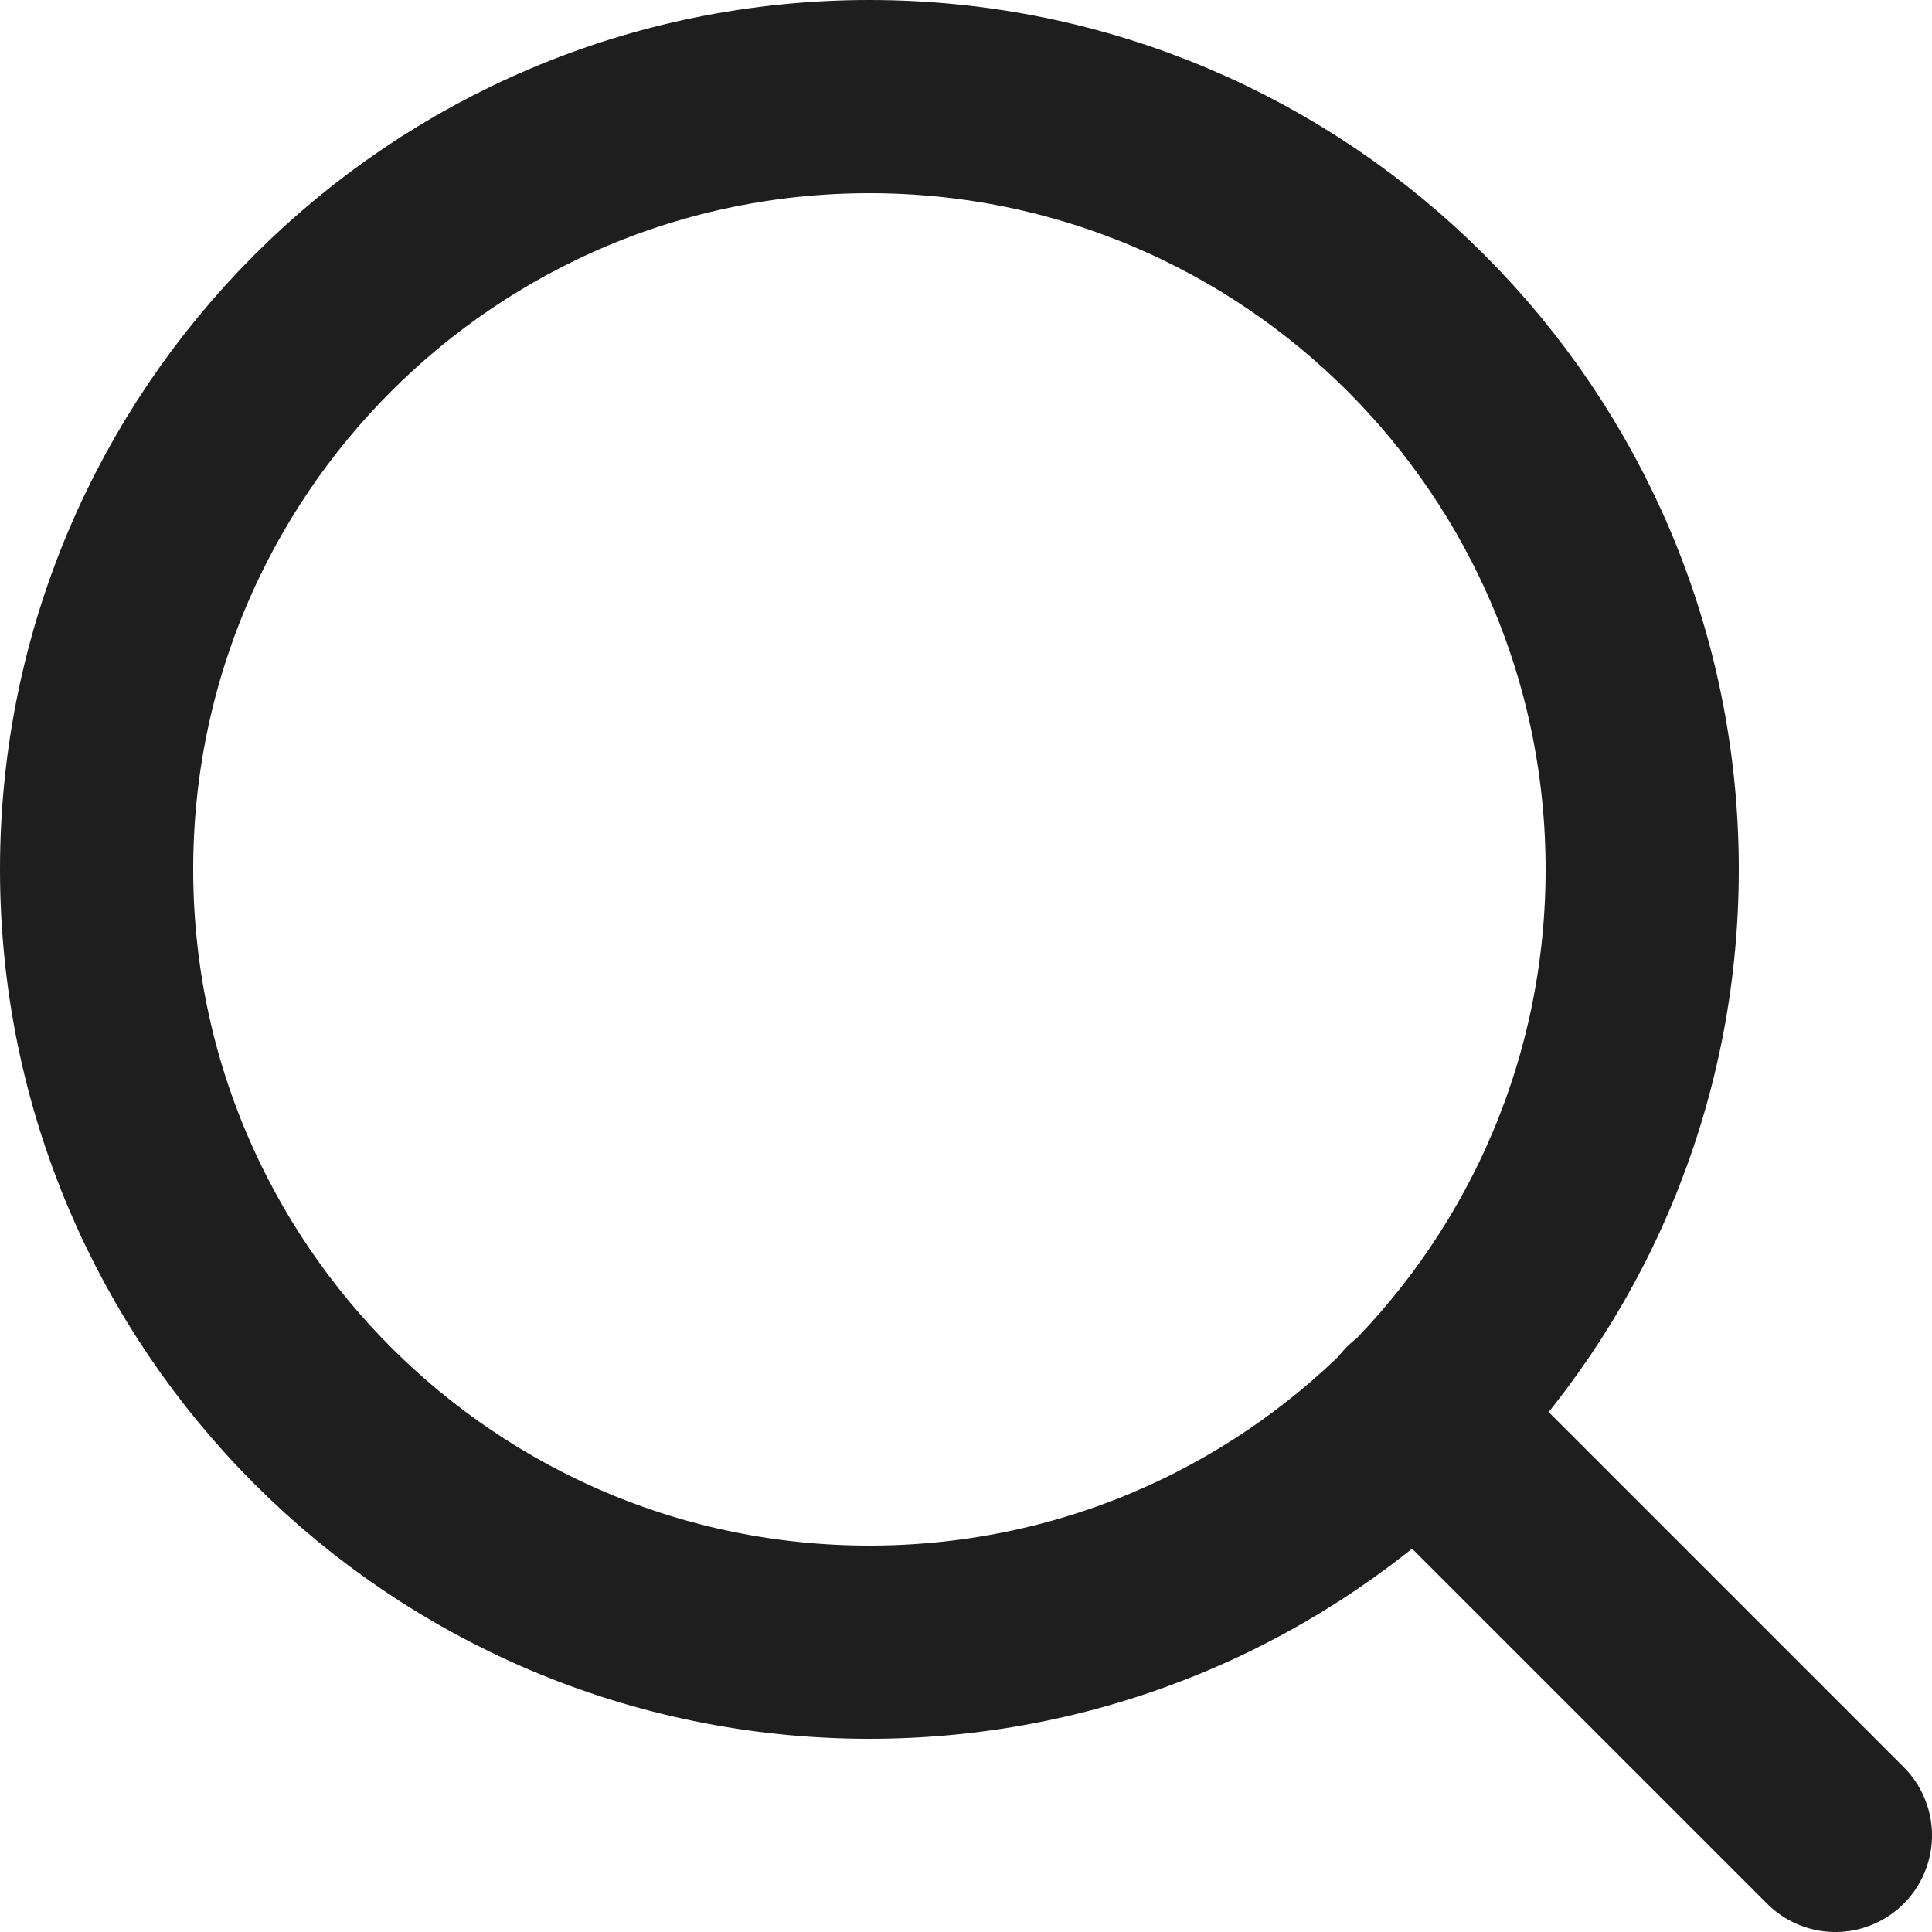
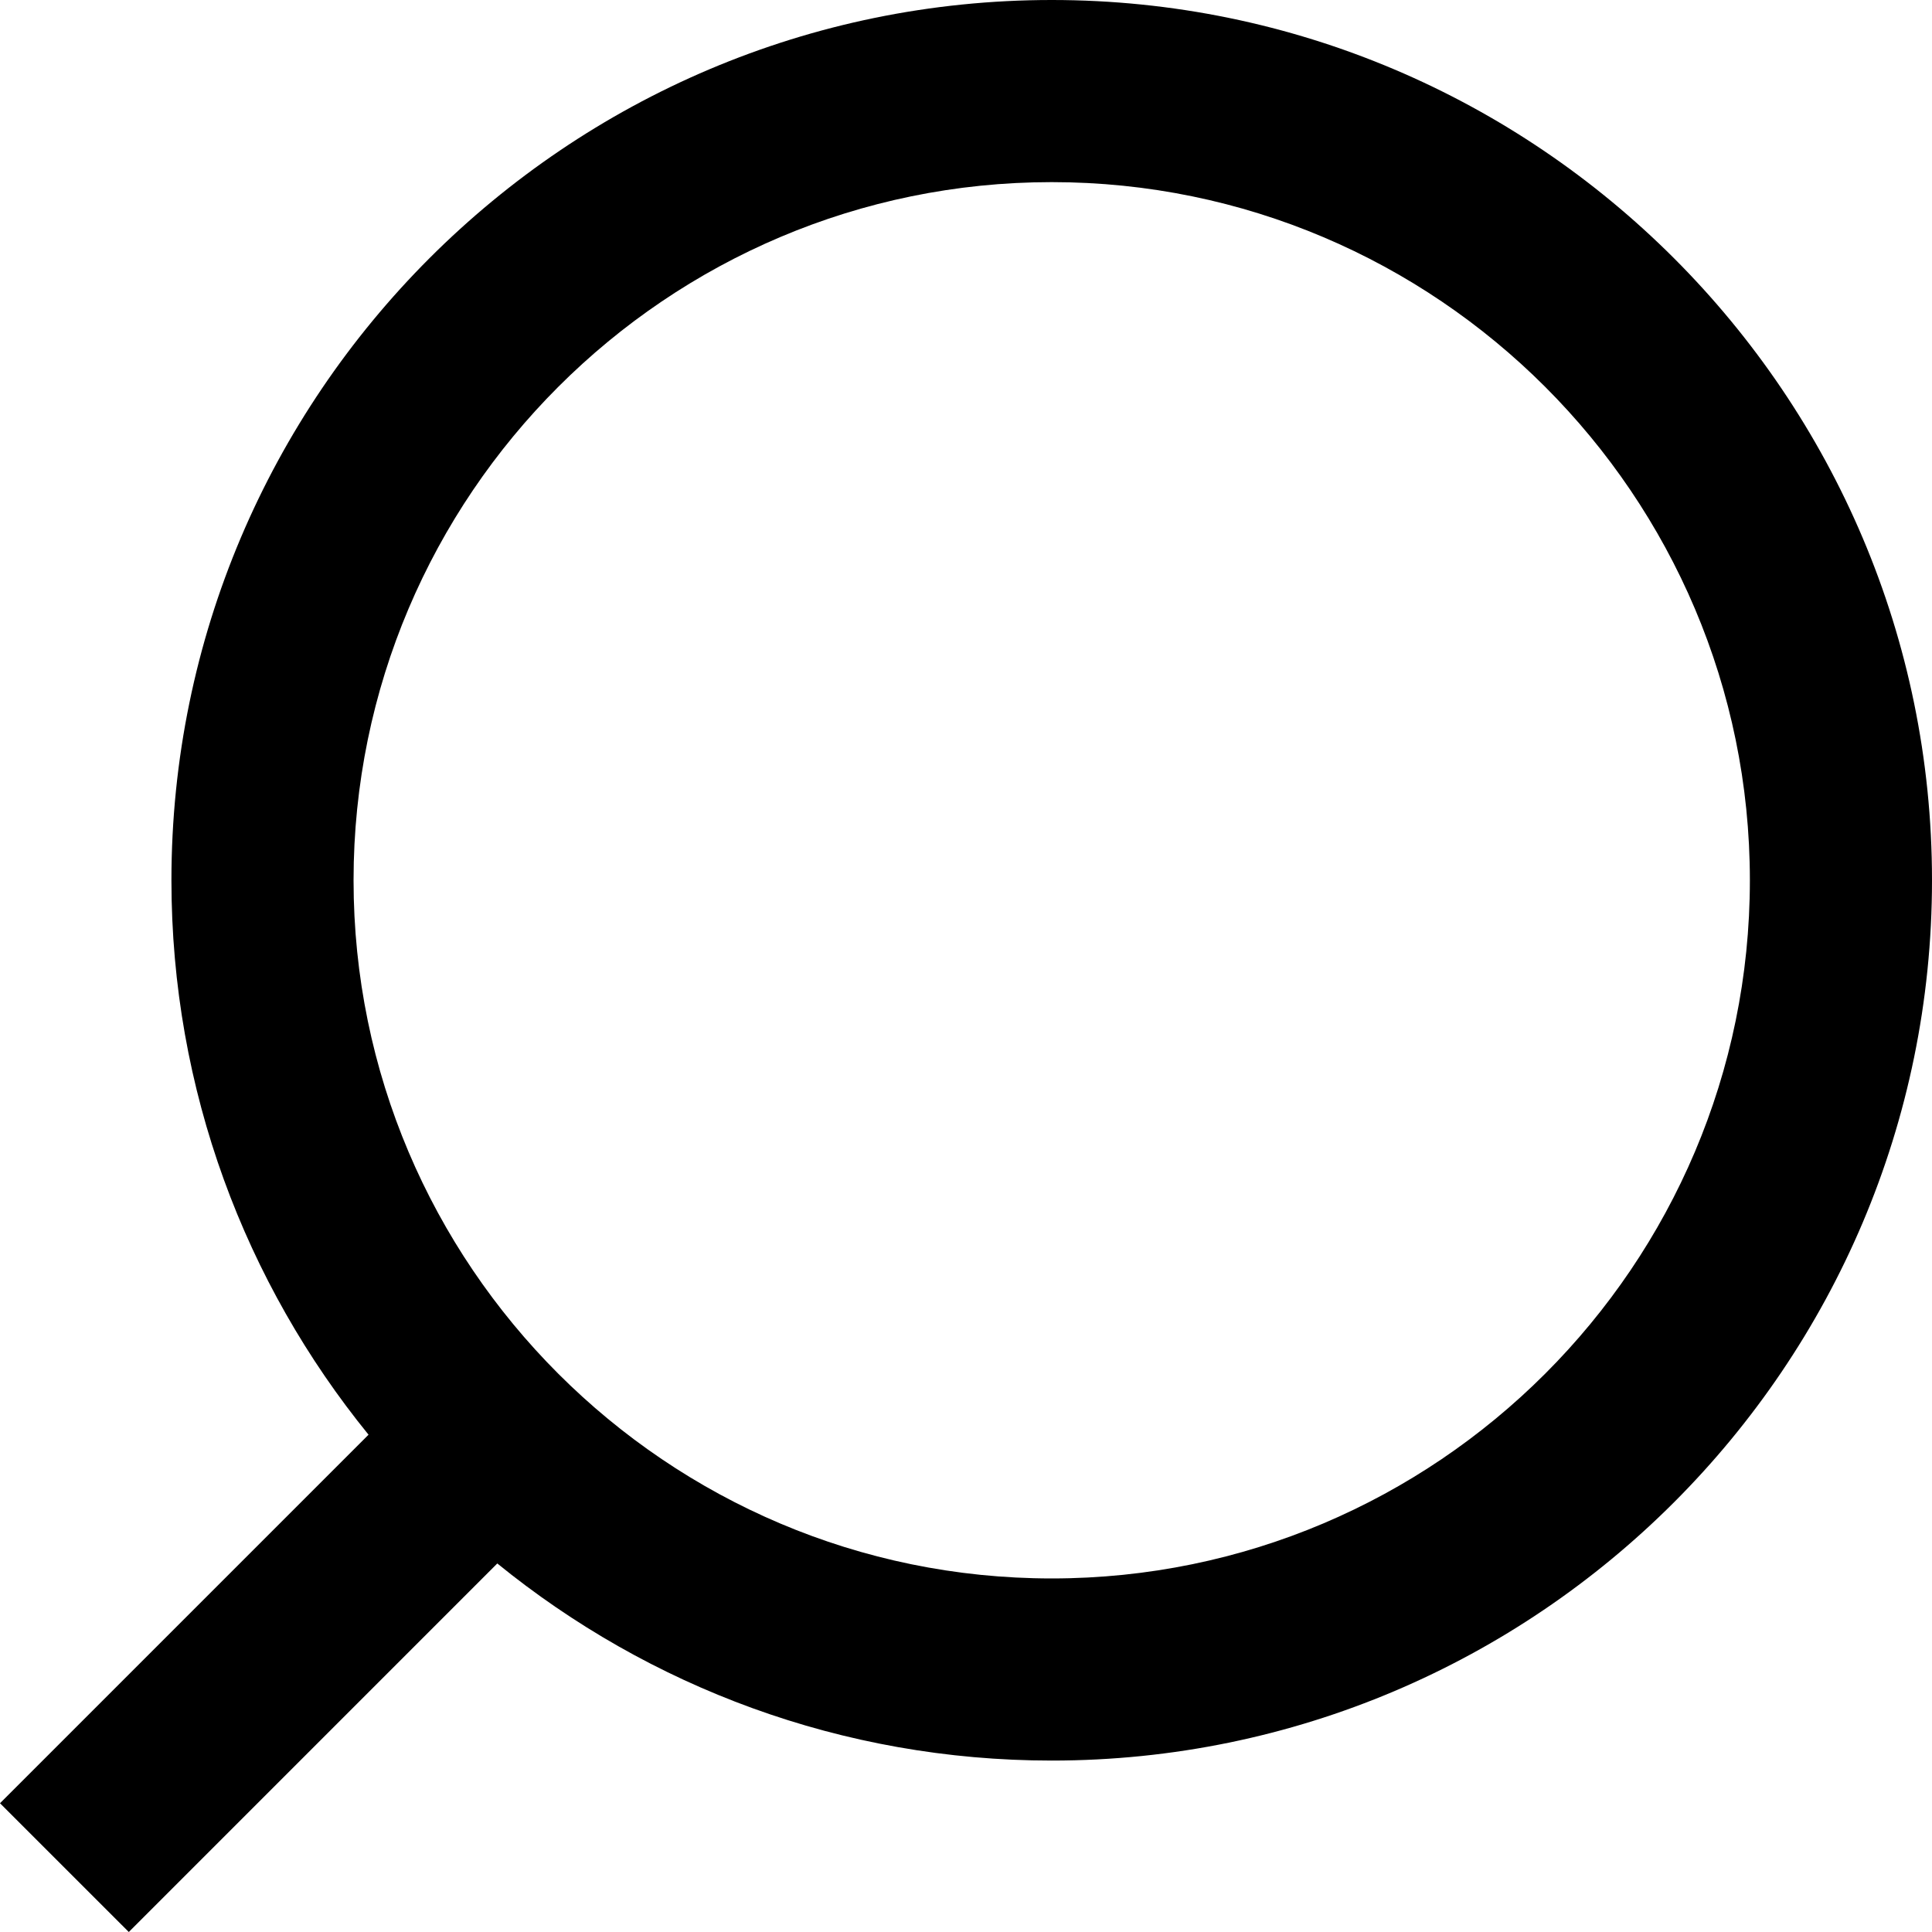
- <svg xmlns="http://www.w3.org/2000/svg" width="40" height="40" viewBox="0 0 40 40" fill="none">
-   <path d="M38 38L29.3 29.3M34 18C34 26.837 26.837 34 18 34C9.163 34 2 26.837 2 18C2 9.163 9.163 2 18 2C26.837 2 34 9.163 34 18Z" stroke="#1E1E1E" stroke-width="4" stroke-linecap="round" stroke-linejoin="round" />
+ <svg xmlns="http://www.w3.org/2000/svg" width="45" height="45" viewBox="0 0 45 45" fill="none">
+   <path d="M24.497 0C13.191 0 3.993 9.198 3.993 20.503C3.993 25.394 5.715 29.889 8.584 33.417L0 42.001L3 45L11.583 36.416C15.111 39.285 19.606 41.007 24.497 41.007C35.802 41.007 45 31.809 45 20.503C45 9.198 35.802 0 24.497 0ZM24.497 36.765C15.53 36.765 8.235 29.47 8.235 20.503C8.235 11.537 15.53 4.242 24.497 4.242C33.463 4.242 40.758 11.537 40.758 20.503C40.758 29.47 33.463 36.765 24.497 36.765Z" fill="black" />
</svg>
